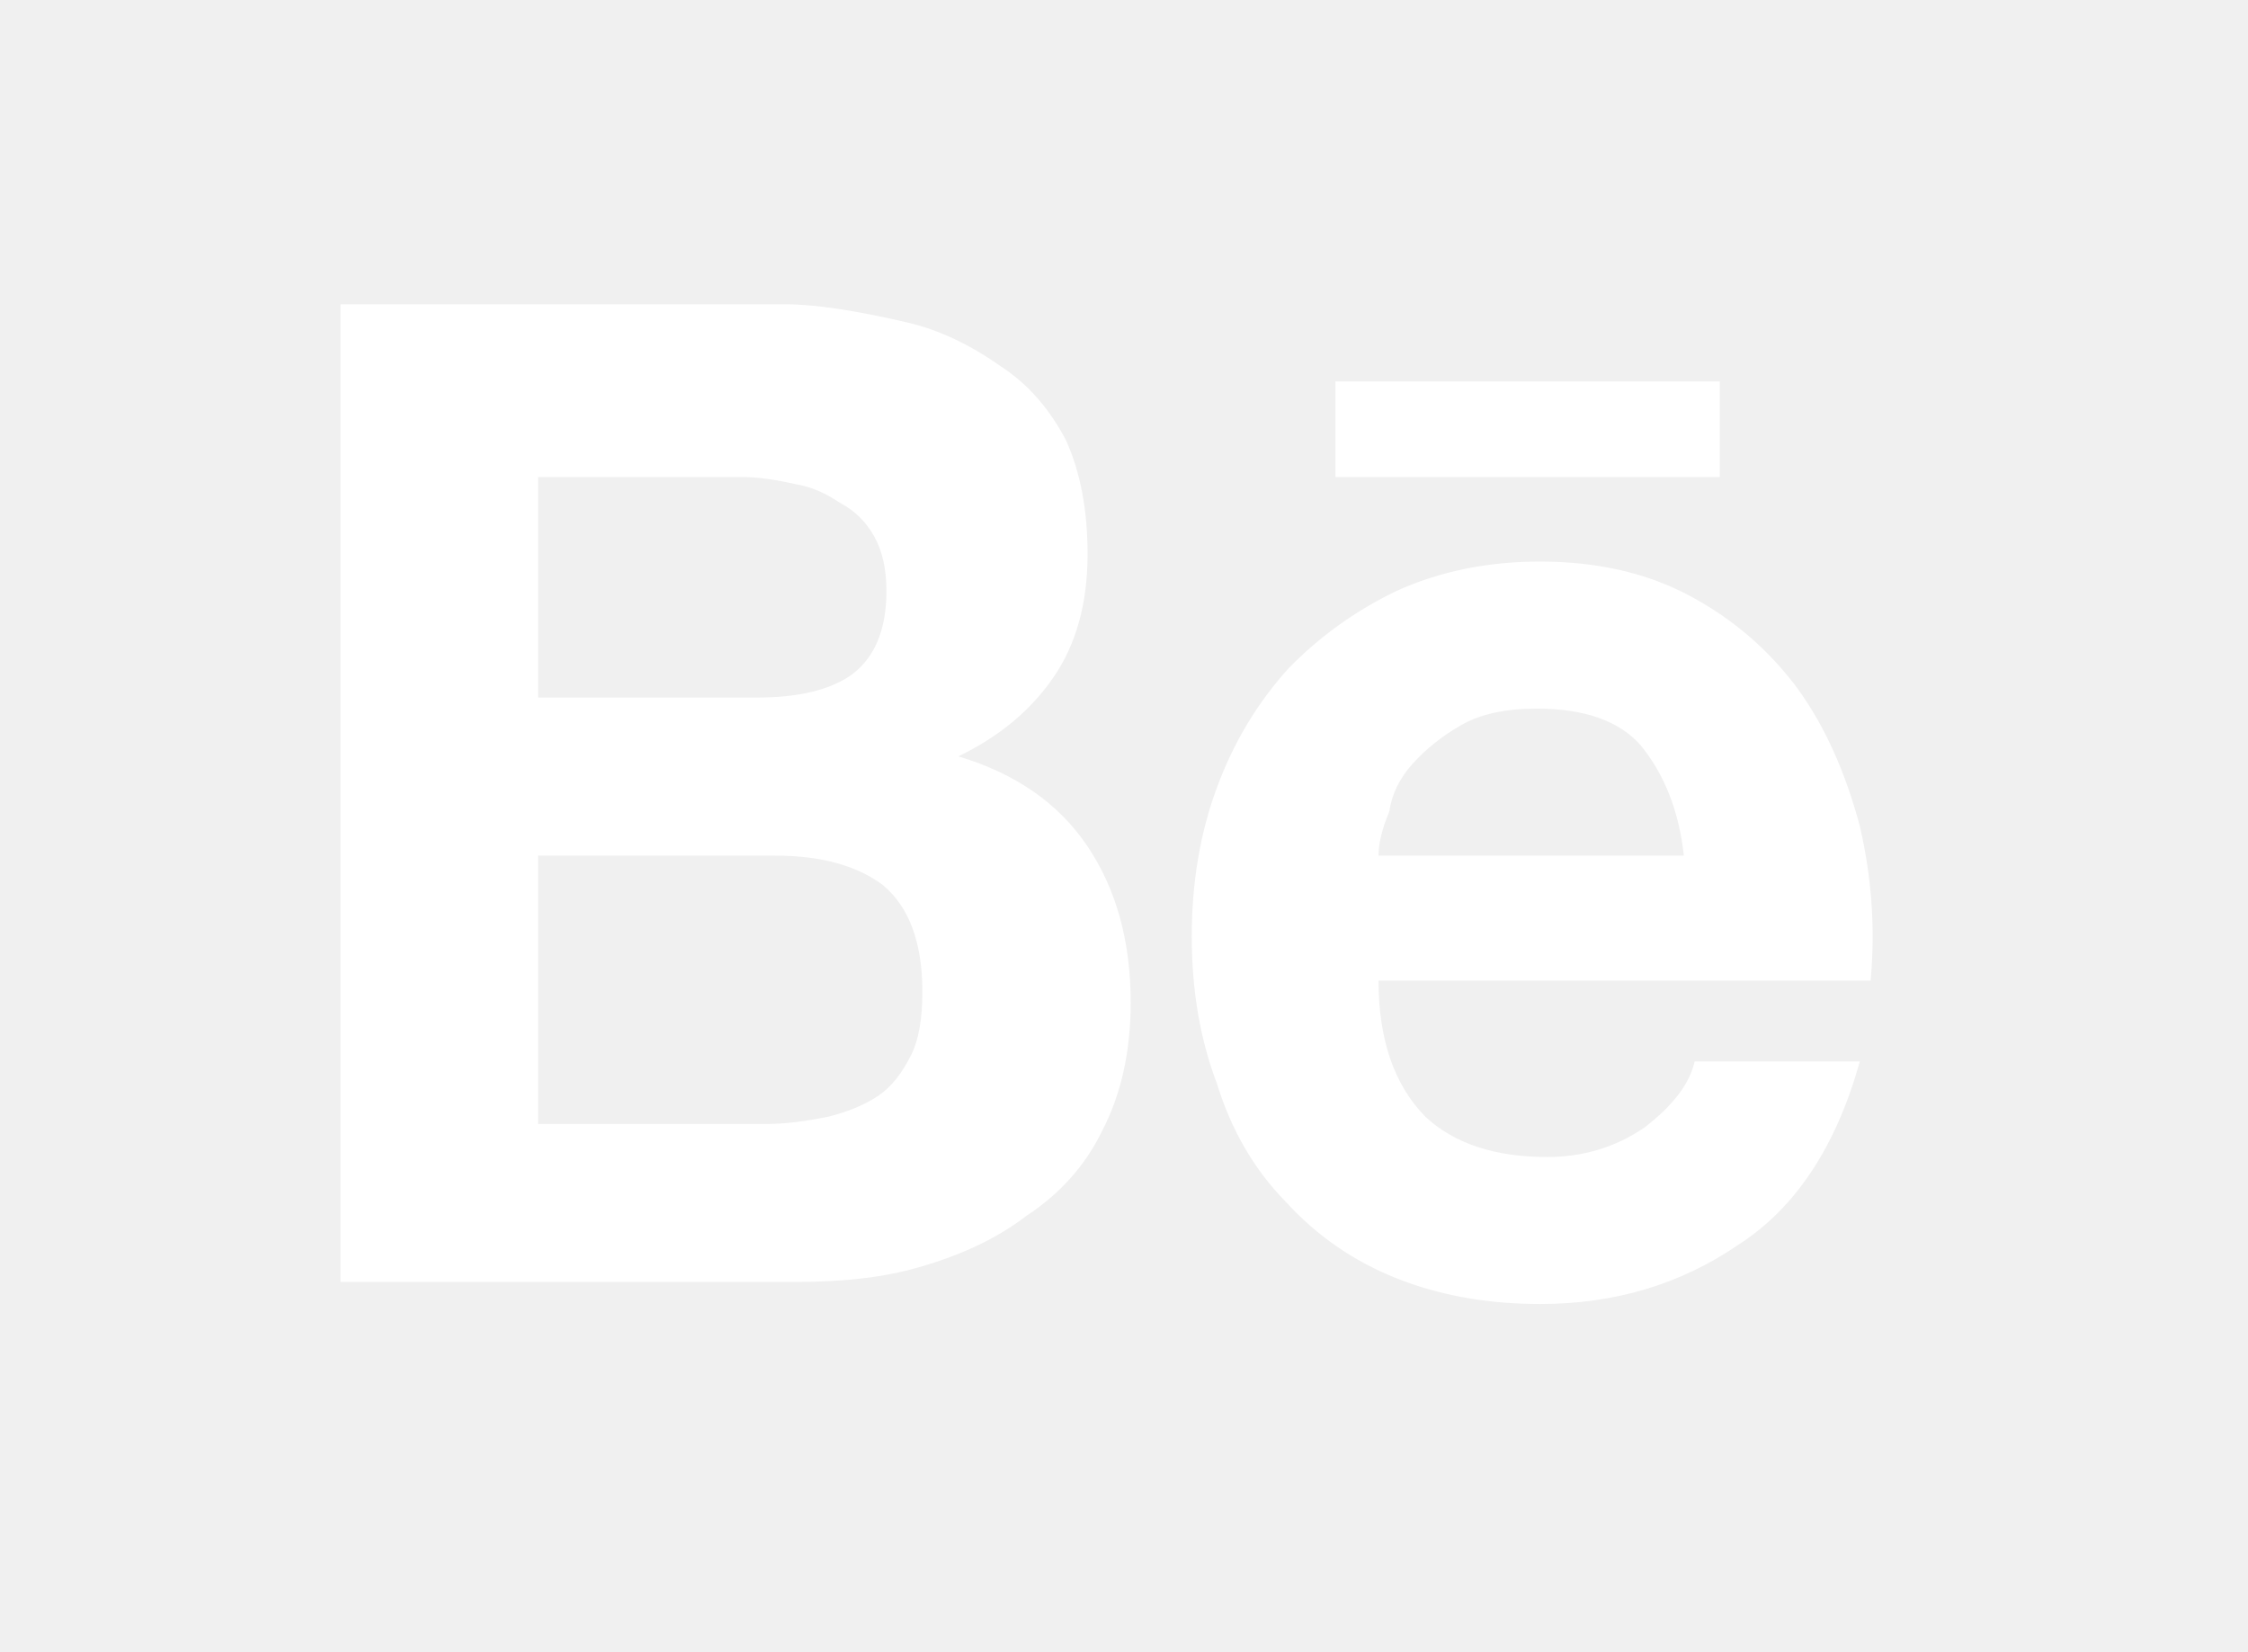
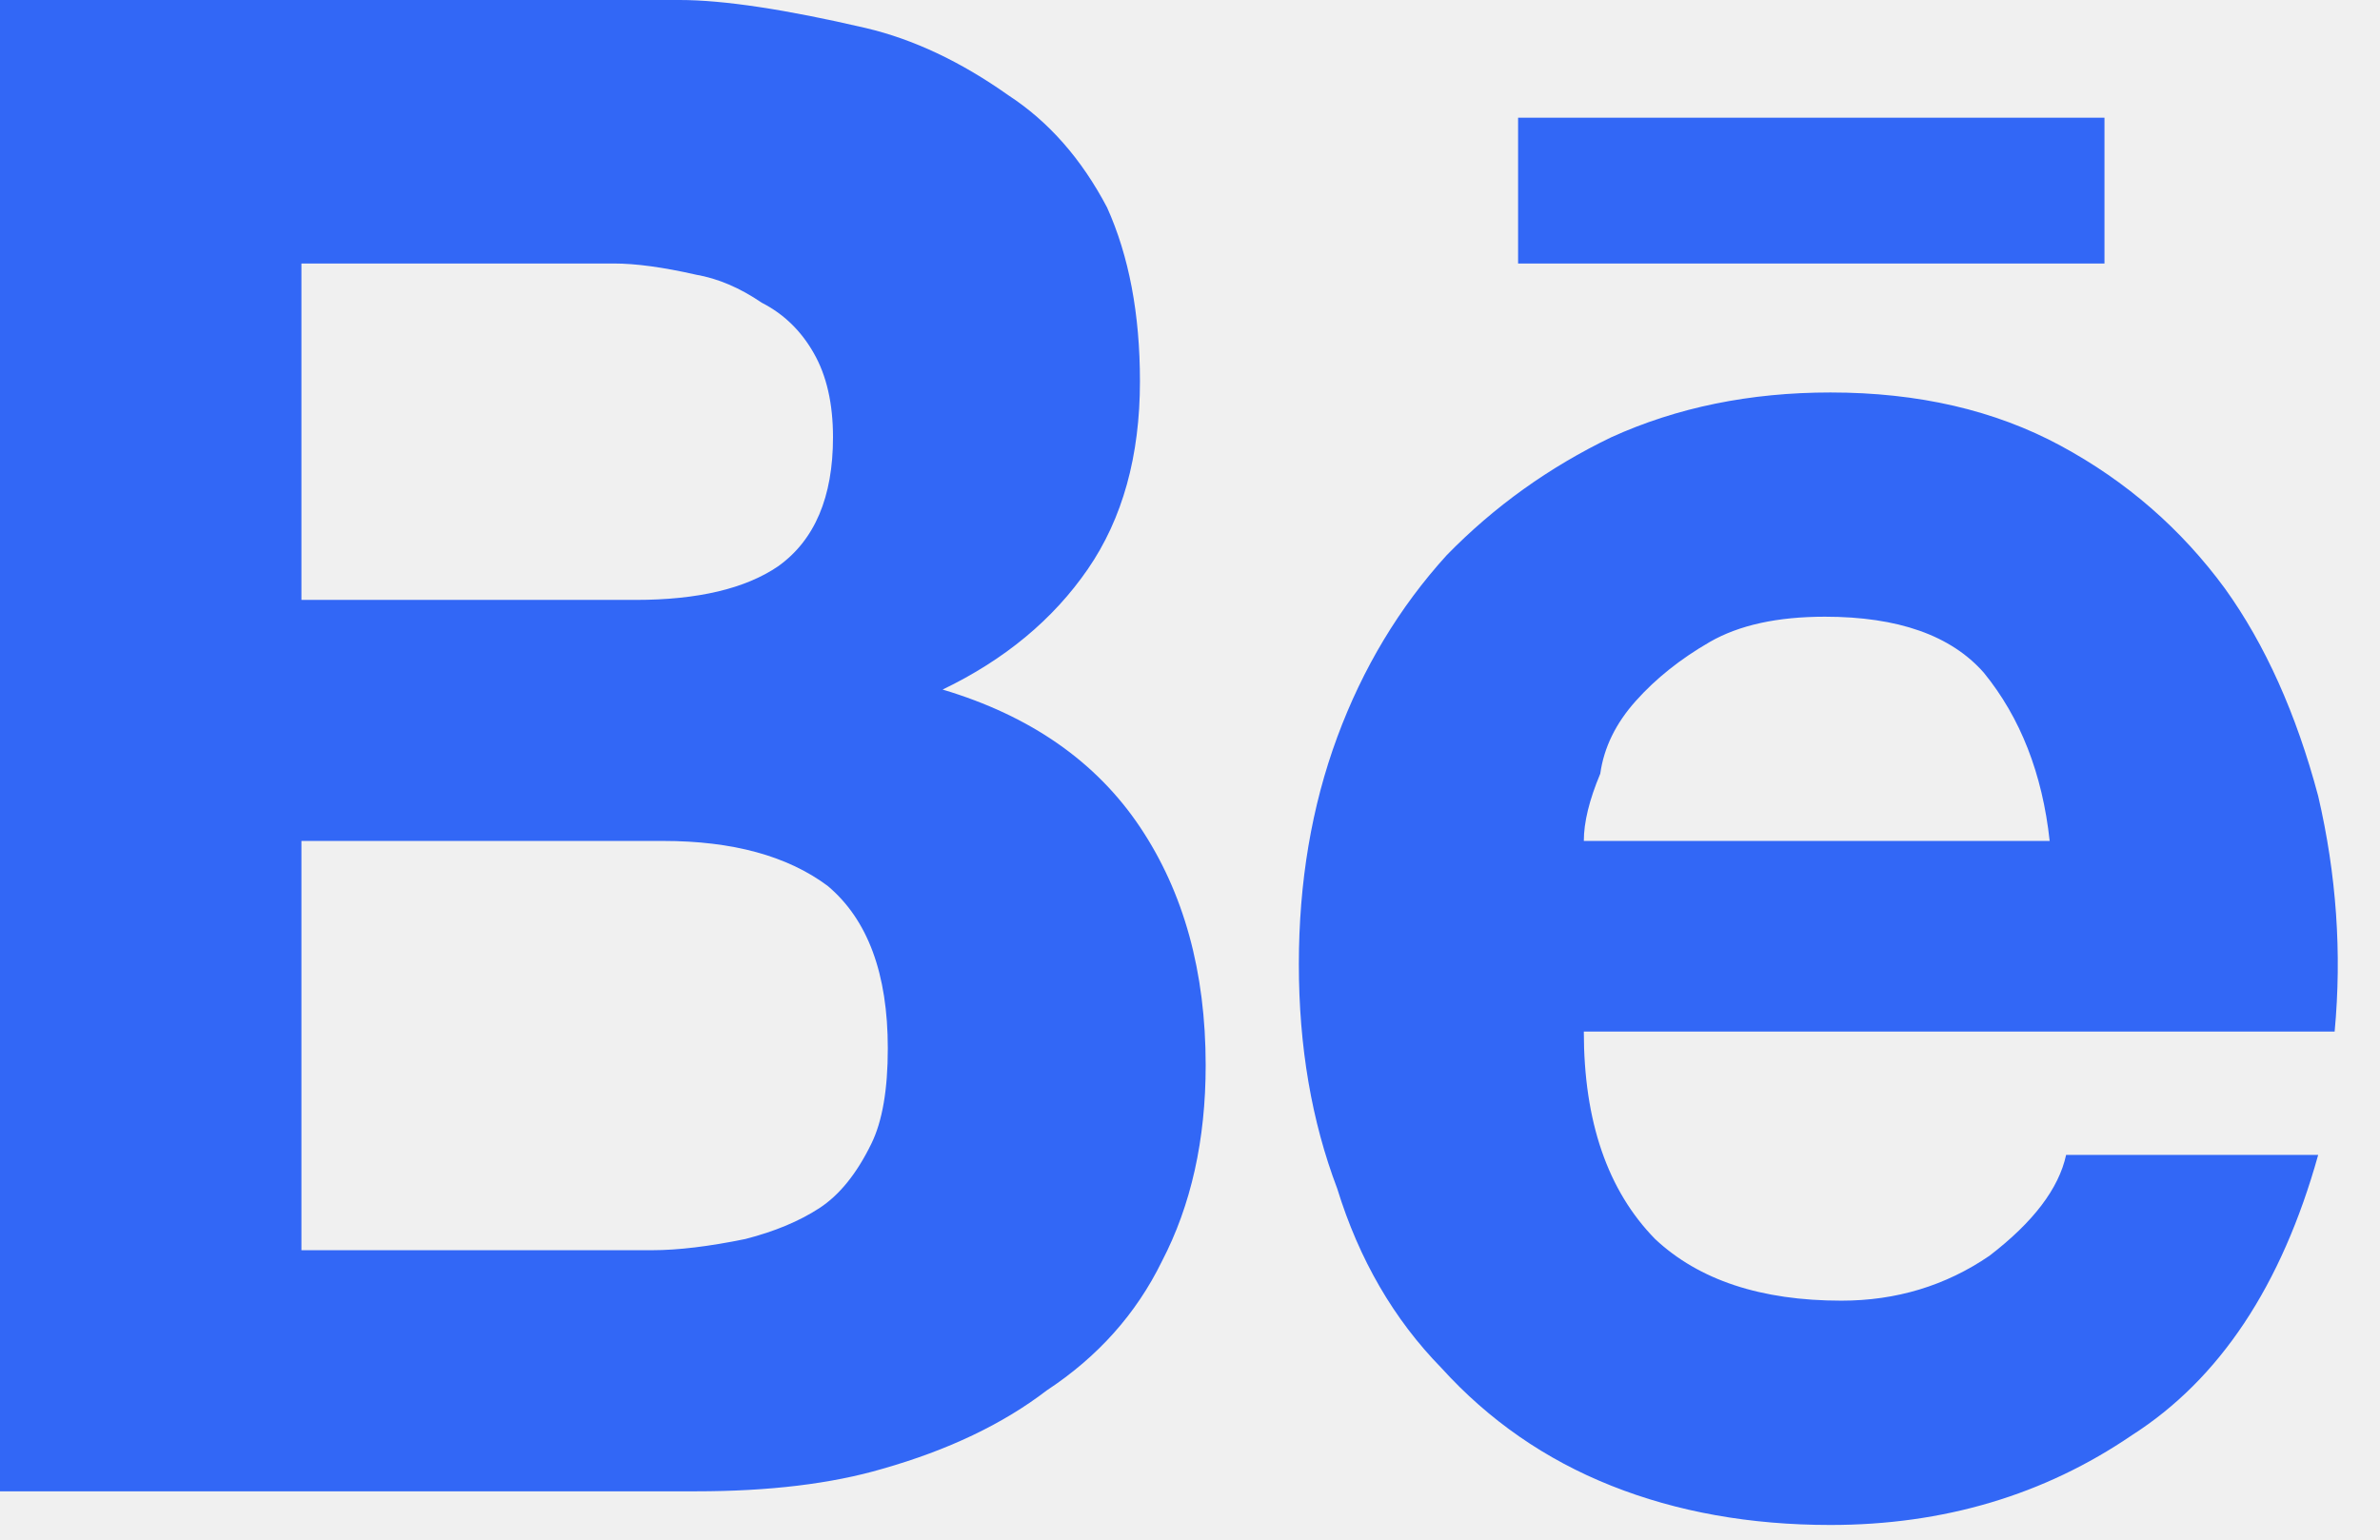
- <svg xmlns="http://www.w3.org/2000/svg" width="49" height="36" viewBox="0 0 49 36" fill="none">
-   <path d="M37.486 10.397H29.108V8.314H37.486V10.397ZM23.706 18.448C24.333 19.382 24.646 20.517 24.646 21.852C24.646 22.92 24.437 23.855 24.019 24.656C23.654 25.404 23.106 26.018 22.375 26.498C21.749 26.979 20.966 27.353 20.027 27.62C19.296 27.834 18.409 27.94 17.365 27.94H7.422V6.632H17.13C17.756 6.632 18.643 6.765 19.792 7.032C20.47 7.192 21.149 7.513 21.827 7.993C22.401 8.367 22.871 8.901 23.236 9.596C23.55 10.29 23.706 11.118 23.706 12.079C23.706 13.147 23.458 14.042 22.962 14.763C22.467 15.484 21.775 16.058 20.888 16.485C22.14 16.859 23.08 17.513 23.706 18.448ZM11.728 15.203H16.503C17.391 15.203 18.069 15.043 18.539 14.723C19.061 14.349 19.322 13.735 19.322 12.88C19.322 12.399 19.231 11.999 19.048 11.678C18.865 11.358 18.617 11.118 18.304 10.957C17.991 10.744 17.678 10.61 17.365 10.557C16.895 10.45 16.503 10.397 16.19 10.397H11.728V15.203ZM20.105 21.612C20.105 20.544 19.818 19.769 19.244 19.289C18.669 18.861 17.887 18.648 16.895 18.648H11.728V24.496H16.738C17.104 24.496 17.547 24.442 18.069 24.335C18.487 24.229 18.839 24.082 19.126 23.895C19.413 23.708 19.661 23.401 19.87 22.974C20.027 22.653 20.105 22.199 20.105 21.612ZM40.774 21.372H30.048C30.048 22.653 30.387 23.641 31.066 24.335C31.692 24.923 32.579 25.217 33.728 25.217C34.511 25.217 35.215 25.003 35.842 24.576C36.468 24.095 36.833 23.615 36.938 23.134H40.539C40.017 25.003 39.13 26.338 37.877 27.139C36.624 27.994 35.189 28.421 33.571 28.421C32.423 28.421 31.379 28.234 30.439 27.86C29.5 27.486 28.691 26.926 28.012 26.178C27.334 25.484 26.838 24.629 26.525 23.615C26.159 22.653 25.977 21.585 25.977 20.41C25.977 19.235 26.159 18.154 26.525 17.166C26.89 16.178 27.412 15.31 28.091 14.562C28.769 13.868 29.552 13.307 30.439 12.88C31.379 12.453 32.423 12.239 33.571 12.239C34.824 12.239 35.92 12.493 36.859 13C37.799 13.508 38.582 14.188 39.208 15.043C39.782 15.844 40.226 16.832 40.539 18.007C40.8 19.128 40.878 20.25 40.774 21.372ZM36.703 18.648C36.598 17.686 36.285 16.886 35.763 16.245C35.293 15.71 34.537 15.444 33.493 15.444C32.814 15.444 32.266 15.564 31.849 15.804C31.431 16.044 31.079 16.325 30.792 16.645C30.505 16.966 30.335 17.313 30.283 17.686C30.126 18.06 30.048 18.381 30.048 18.648H36.703Z" fill="white" />
+ <svg xmlns="http://www.w3.org/2000/svg" width="34" height="22" viewBox="0 0 34 22" fill="none">
+   <path d="M30.064 3.765H21.687V1.682H30.064V3.765ZM16.285 11.816C16.911 12.751 17.224 13.885 17.224 15.221C17.224 16.289 17.015 17.223 16.598 18.024C16.232 18.772 15.684 19.386 14.954 19.867C14.327 20.348 13.544 20.721 12.605 20.988C11.874 21.202 10.987 21.309 9.943 21.309H0V0H9.708C10.335 0 11.222 0.134 12.37 0.401C13.049 0.561 13.727 0.881 14.406 1.362C14.98 1.736 15.45 2.27 15.815 2.964C16.128 3.658 16.285 4.486 16.285 5.447C16.285 6.515 16.037 7.41 15.541 8.131C15.045 8.852 14.353 9.426 13.466 9.853C14.719 10.227 15.658 10.881 16.285 11.816ZM4.306 8.572H9.082C9.969 8.572 10.648 8.411 11.117 8.091C11.639 7.717 11.9 7.103 11.9 6.248C11.9 5.768 11.809 5.367 11.626 5.047C11.444 4.726 11.196 4.486 10.883 4.326C10.569 4.112 10.256 3.979 9.943 3.925C9.473 3.818 9.082 3.765 8.769 3.765H4.306V8.572ZM12.683 14.98C12.683 13.912 12.396 13.138 11.822 12.657C11.248 12.23 10.465 12.016 9.473 12.016H4.306V17.864H9.317C9.682 17.864 10.126 17.811 10.648 17.704C11.065 17.597 11.418 17.45 11.705 17.263C11.992 17.076 12.24 16.769 12.448 16.342C12.605 16.022 12.683 15.568 12.683 14.98ZM33.352 14.74H22.626C22.626 16.022 22.965 17.01 23.644 17.704C24.27 18.291 25.158 18.585 26.306 18.585C27.089 18.585 27.794 18.372 28.42 17.944C29.046 17.464 29.412 16.983 29.516 16.502H33.117C32.595 18.372 31.708 19.707 30.455 20.508C29.203 21.362 27.767 21.79 26.149 21.79C25.001 21.79 23.957 21.603 23.018 21.229C22.078 20.855 21.269 20.294 20.591 19.546C19.912 18.852 19.416 17.998 19.103 16.983C18.738 16.022 18.555 14.954 18.555 13.779C18.555 12.604 18.738 11.522 19.103 10.534C19.468 9.546 19.99 8.678 20.669 7.931C21.348 7.236 22.13 6.676 23.018 6.248C23.957 5.821 25.001 5.608 26.149 5.608C27.402 5.608 28.498 5.861 29.438 6.369C30.377 6.876 31.16 7.557 31.786 8.411C32.361 9.212 32.804 10.2 33.117 11.375C33.378 12.497 33.457 13.618 33.352 14.74ZM29.281 12.016C29.177 11.055 28.863 10.254 28.341 9.613C27.872 9.079 27.115 8.812 26.071 8.812C25.392 8.812 24.845 8.932 24.427 9.172C24.009 9.413 23.657 9.693 23.37 10.014C23.083 10.334 22.913 10.681 22.861 11.055C22.704 11.429 22.626 11.749 22.626 12.016H29.281Z" fill="#3267F6" />
</svg>
